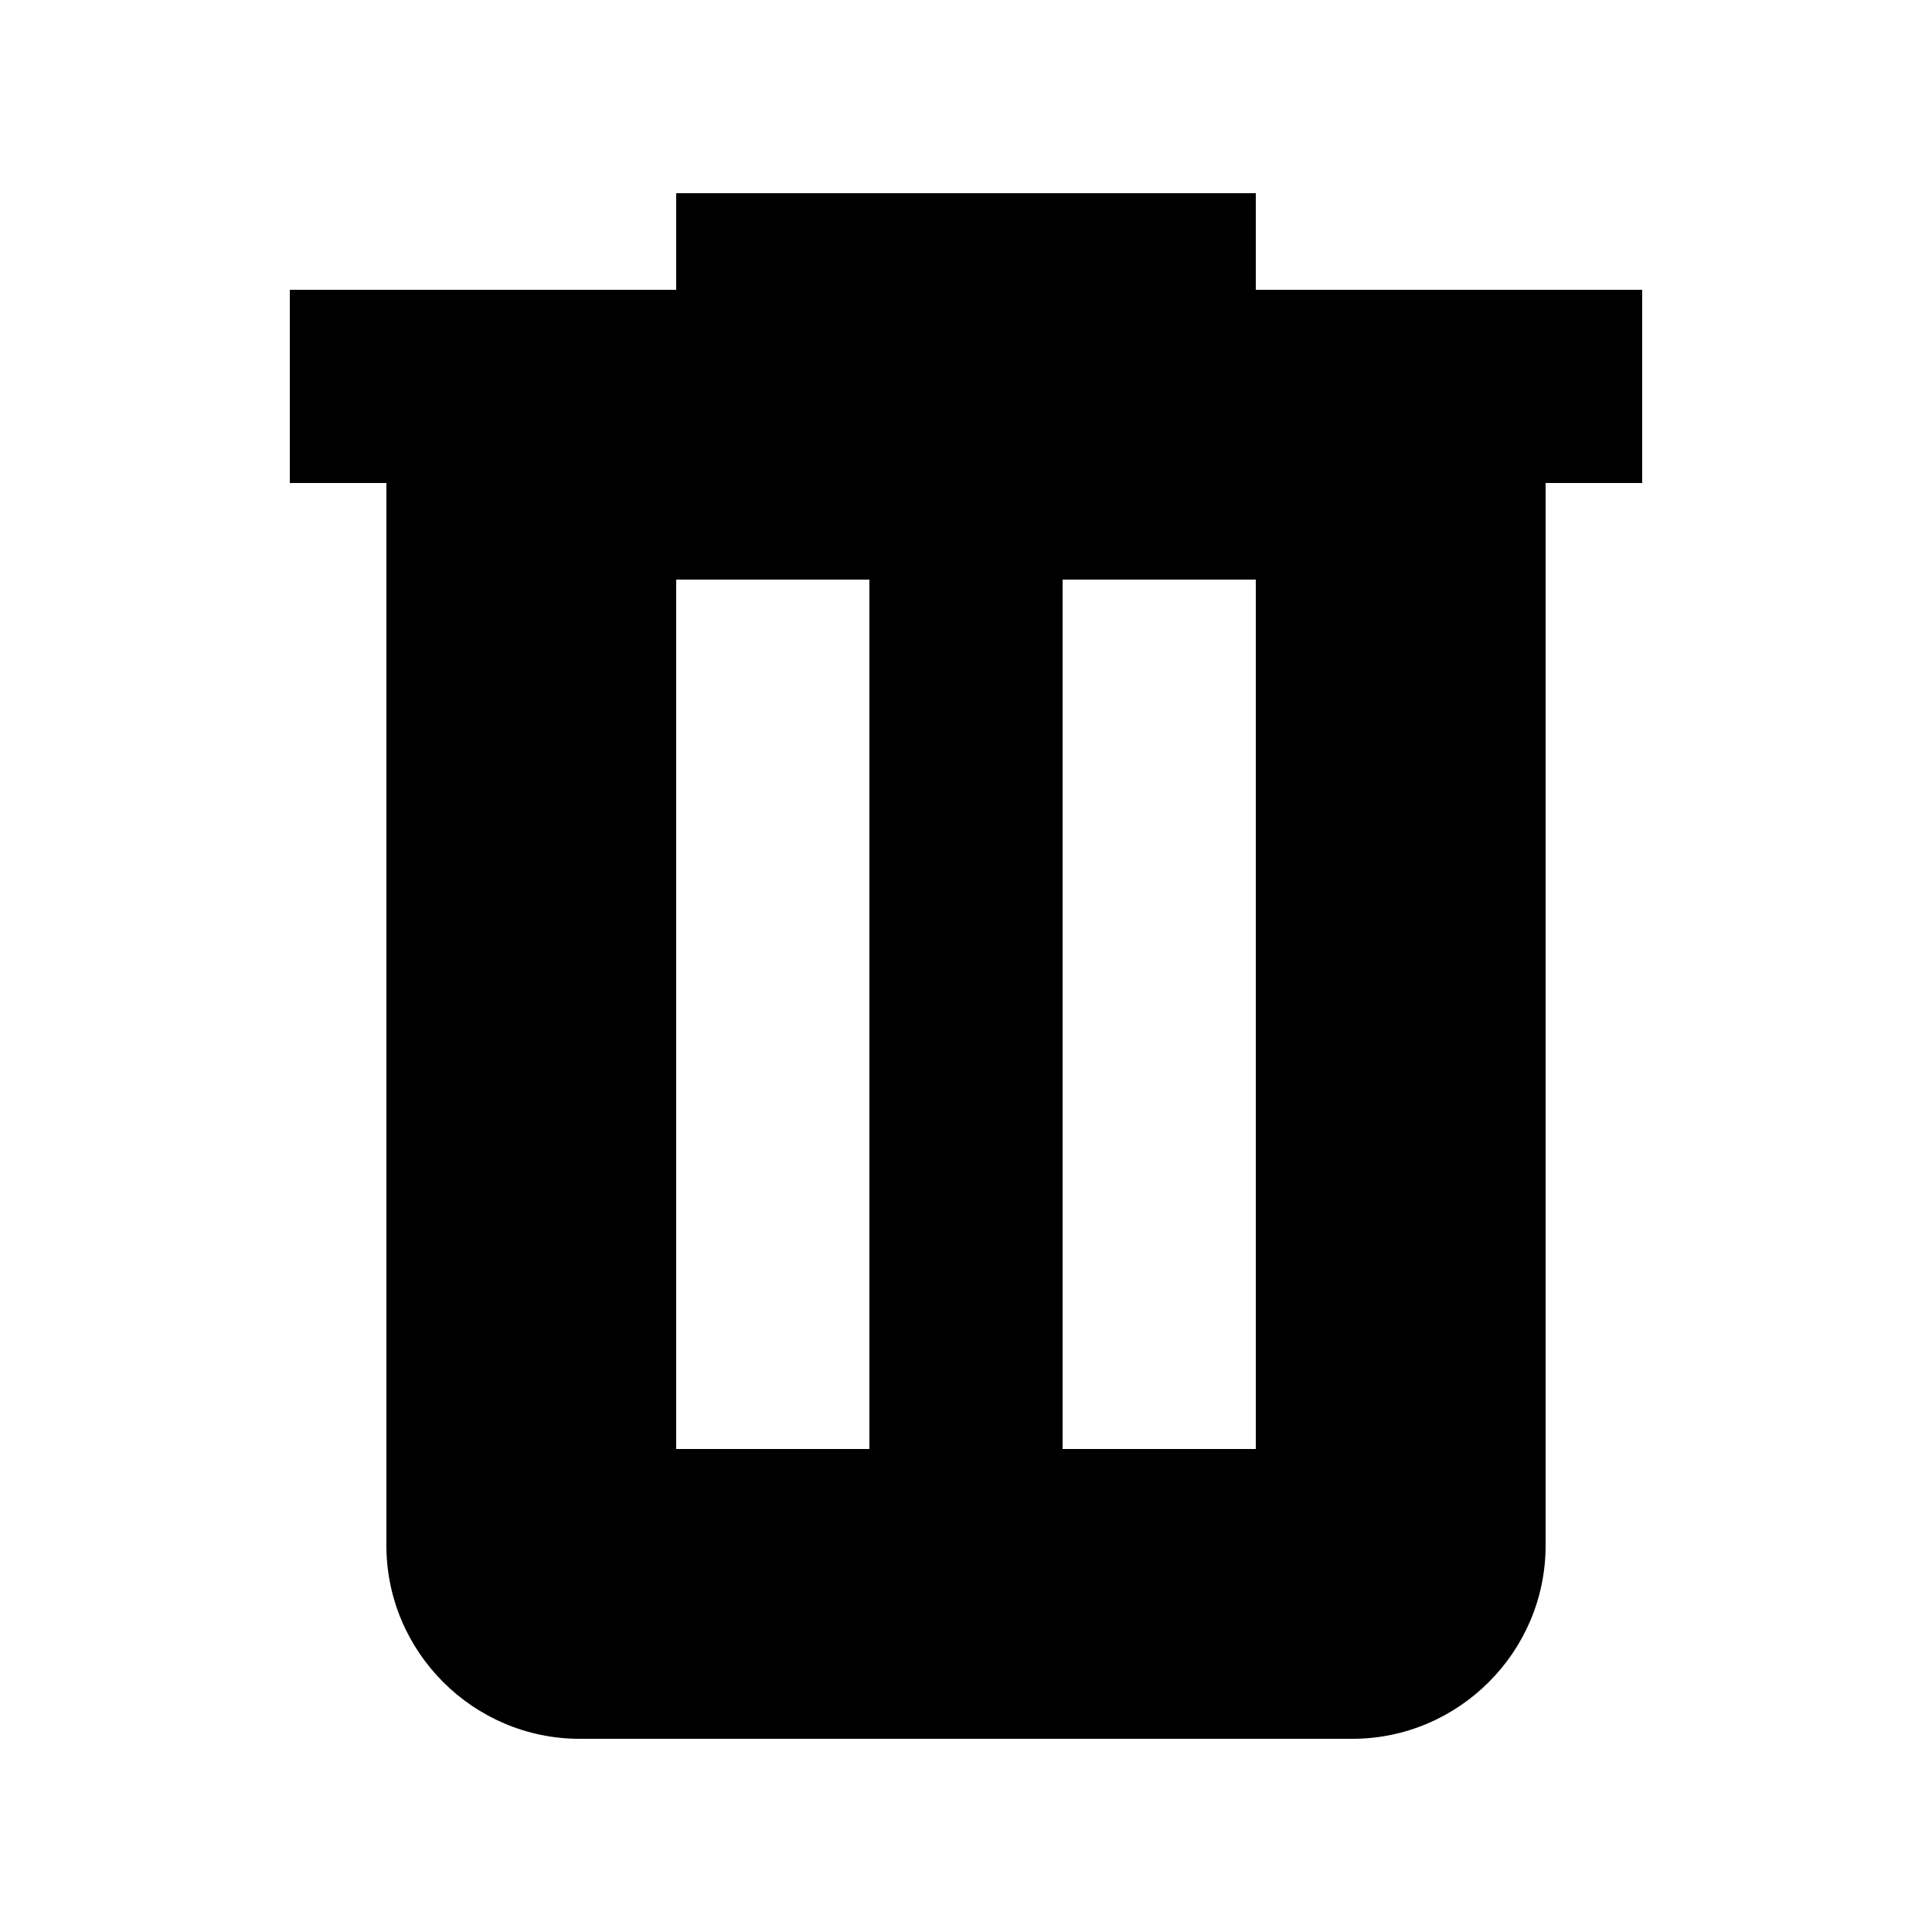
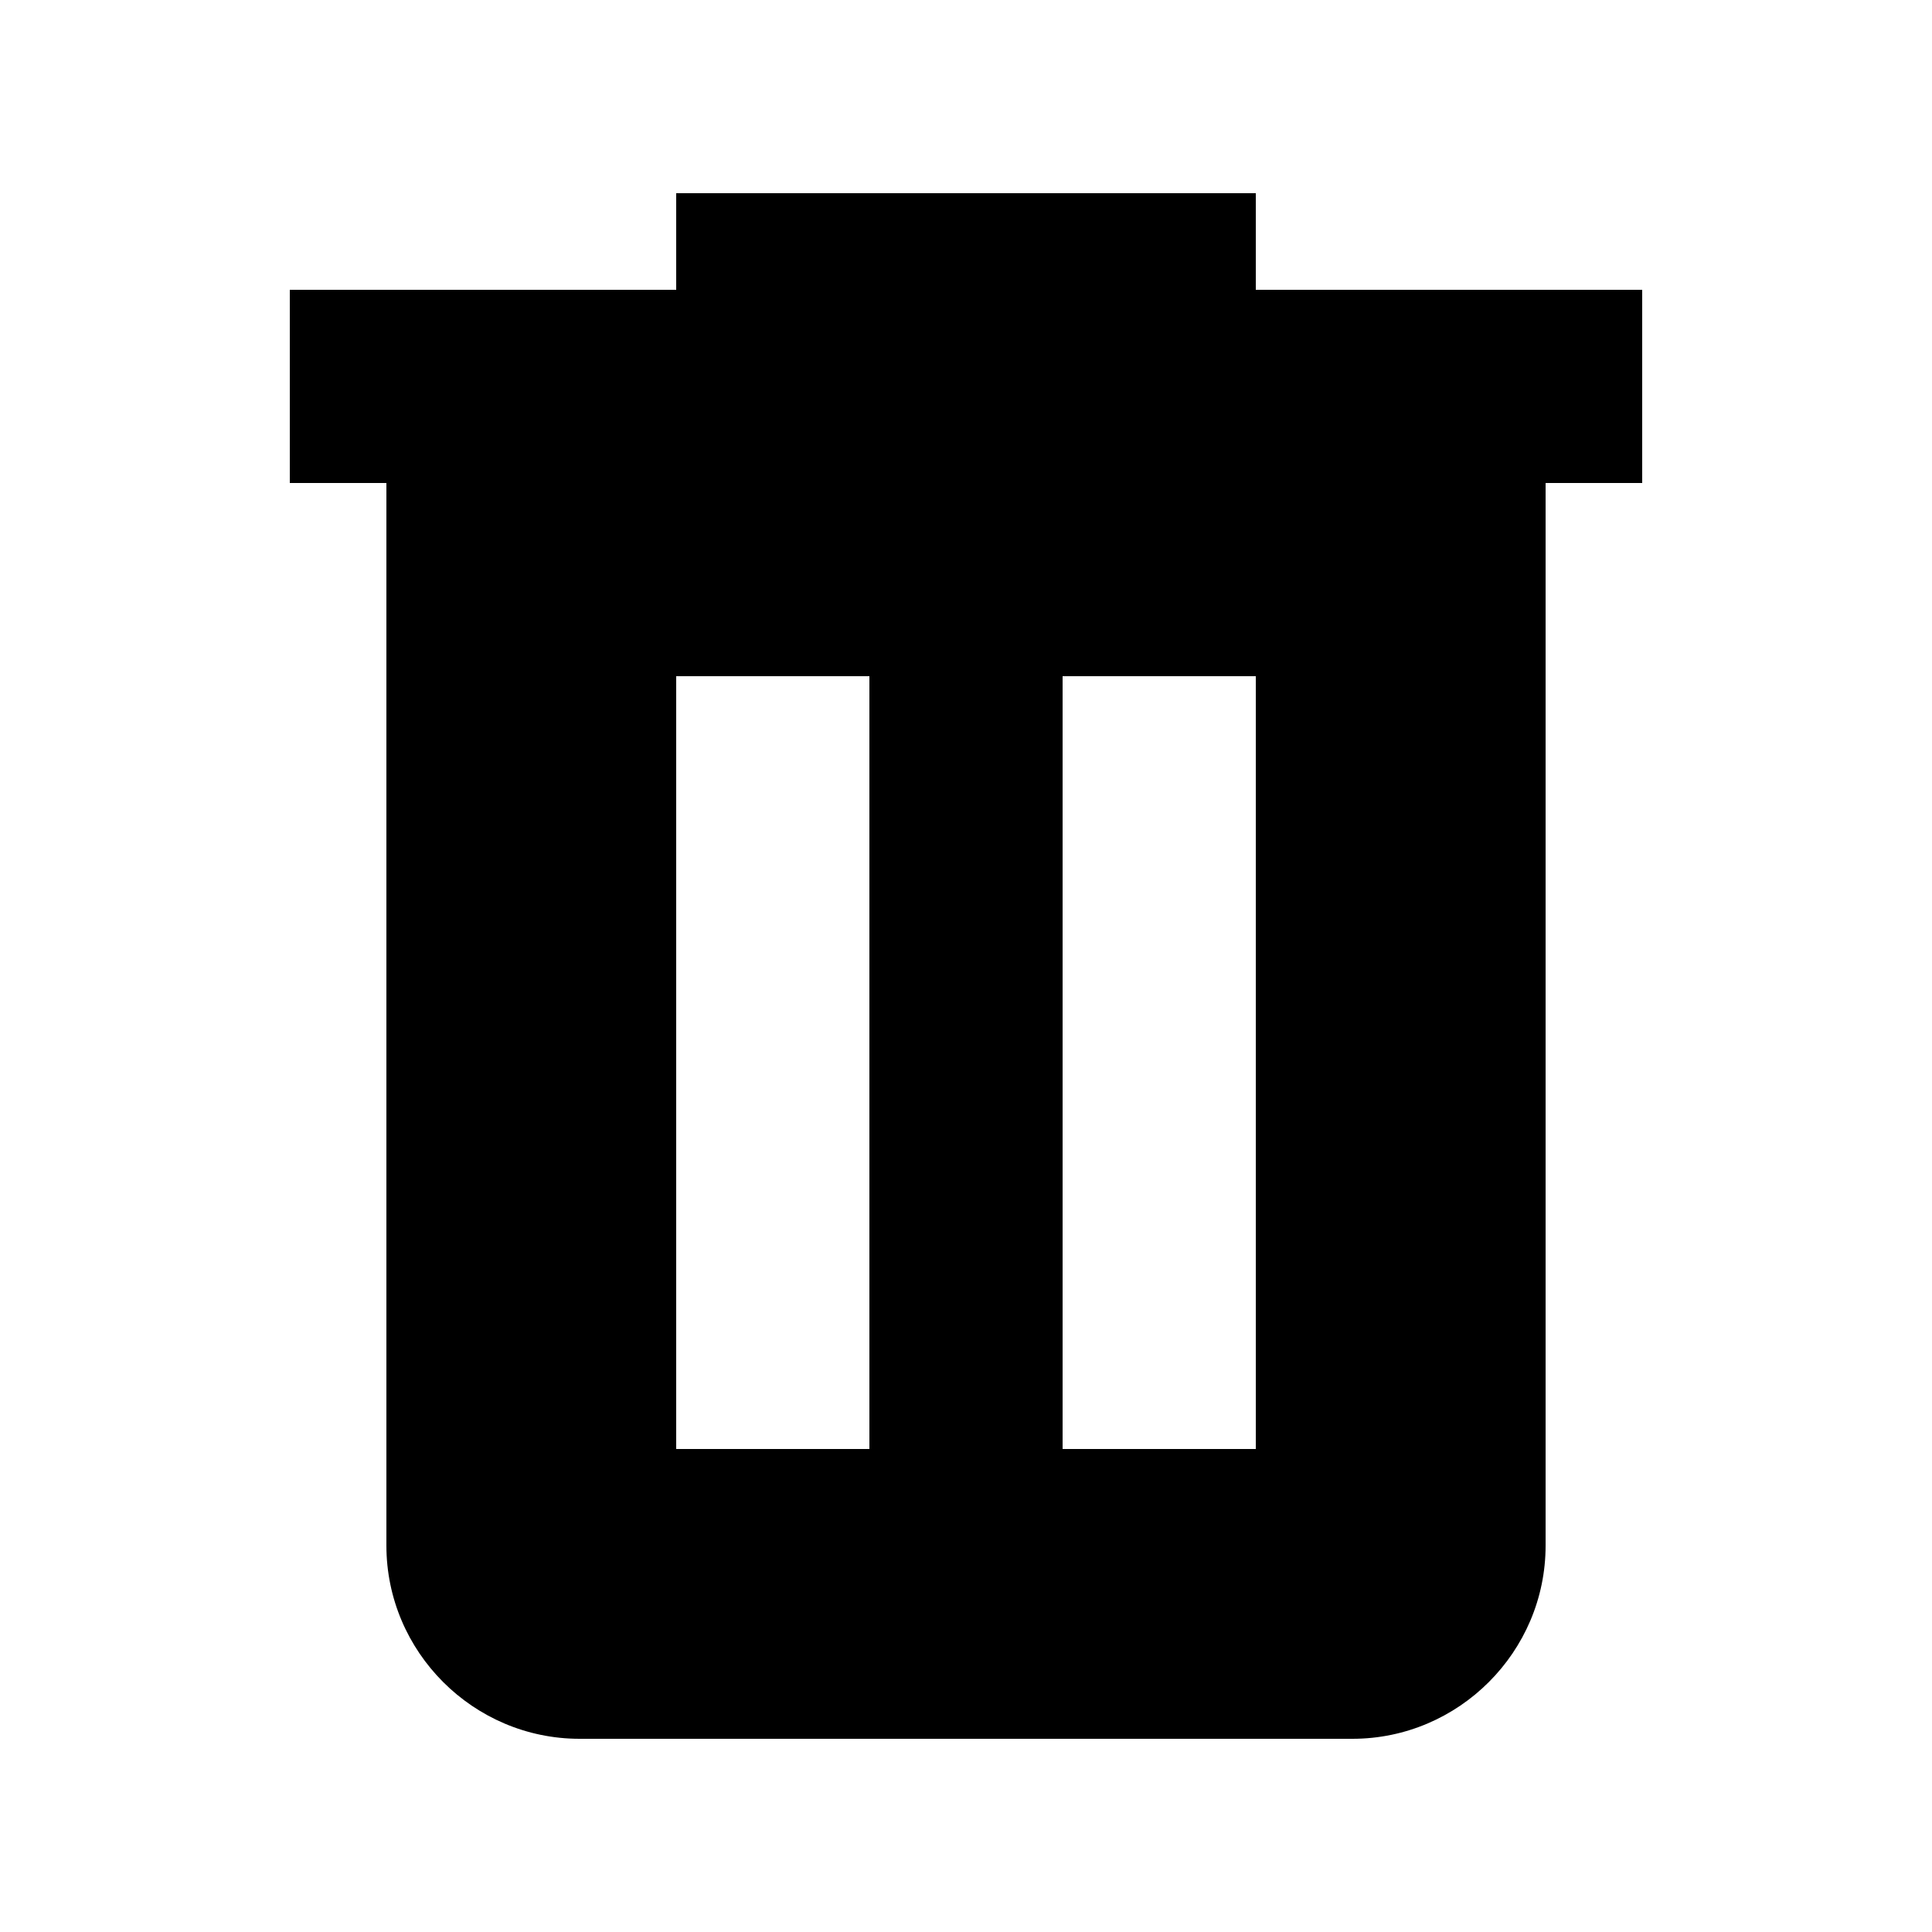
<svg xmlns="http://www.w3.org/2000/svg" version="1.1" id="Layer_1" x="0px" y="0px" width="20px" height="20px" viewBox="0 0 20 20" style="enable-background:new 0 0 20 20;" xml:space="preserve">
-   <path d="M13,3V2H7v1H3v2h1v11c0,1.1,0.9,2,2,2h8c1.1,0,2-0.9,2-2V5h1V3H13z M9,15H7V6h2V15z M13,15h-2V6h2V15z" />
+   <path d="M13,3V2H7v1H3v2h1v11c0,1.1,0.9,2,2,2h8c1.1,0,2-0.9,2-2V5h1V3H13z M9,15H7V7h2V15z M13,15h-2V7h2V15z" />
</svg>
